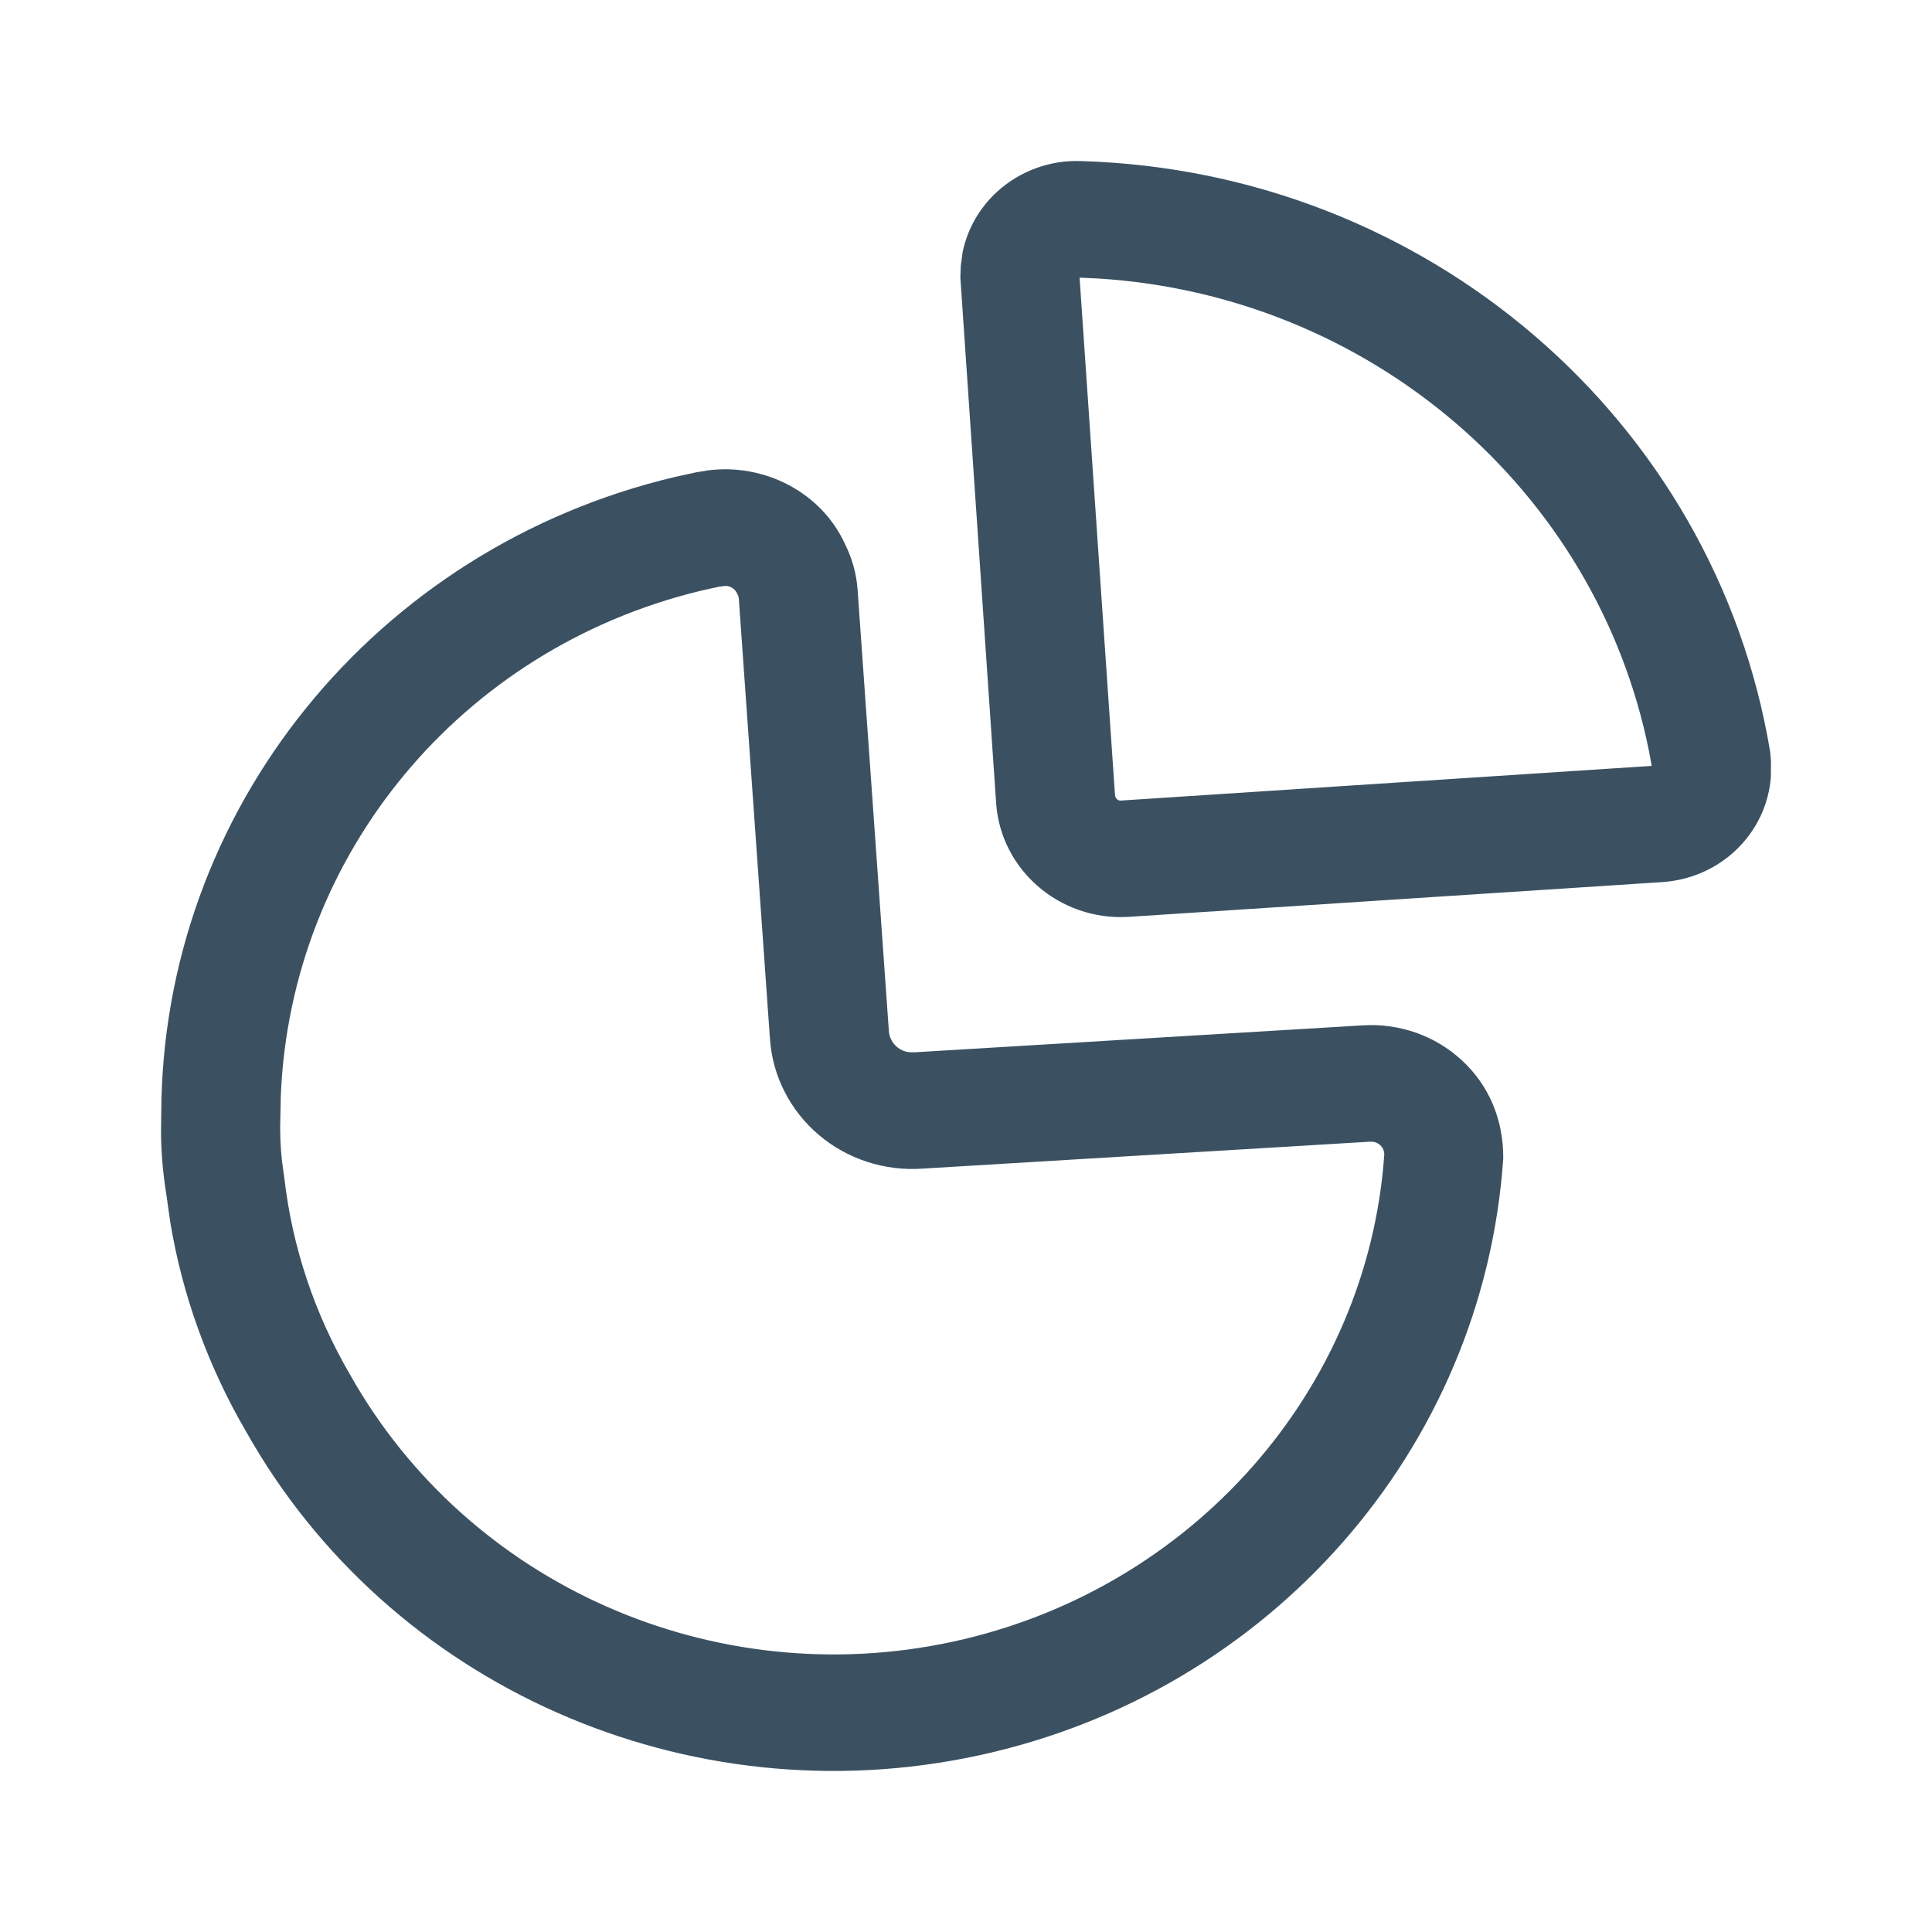
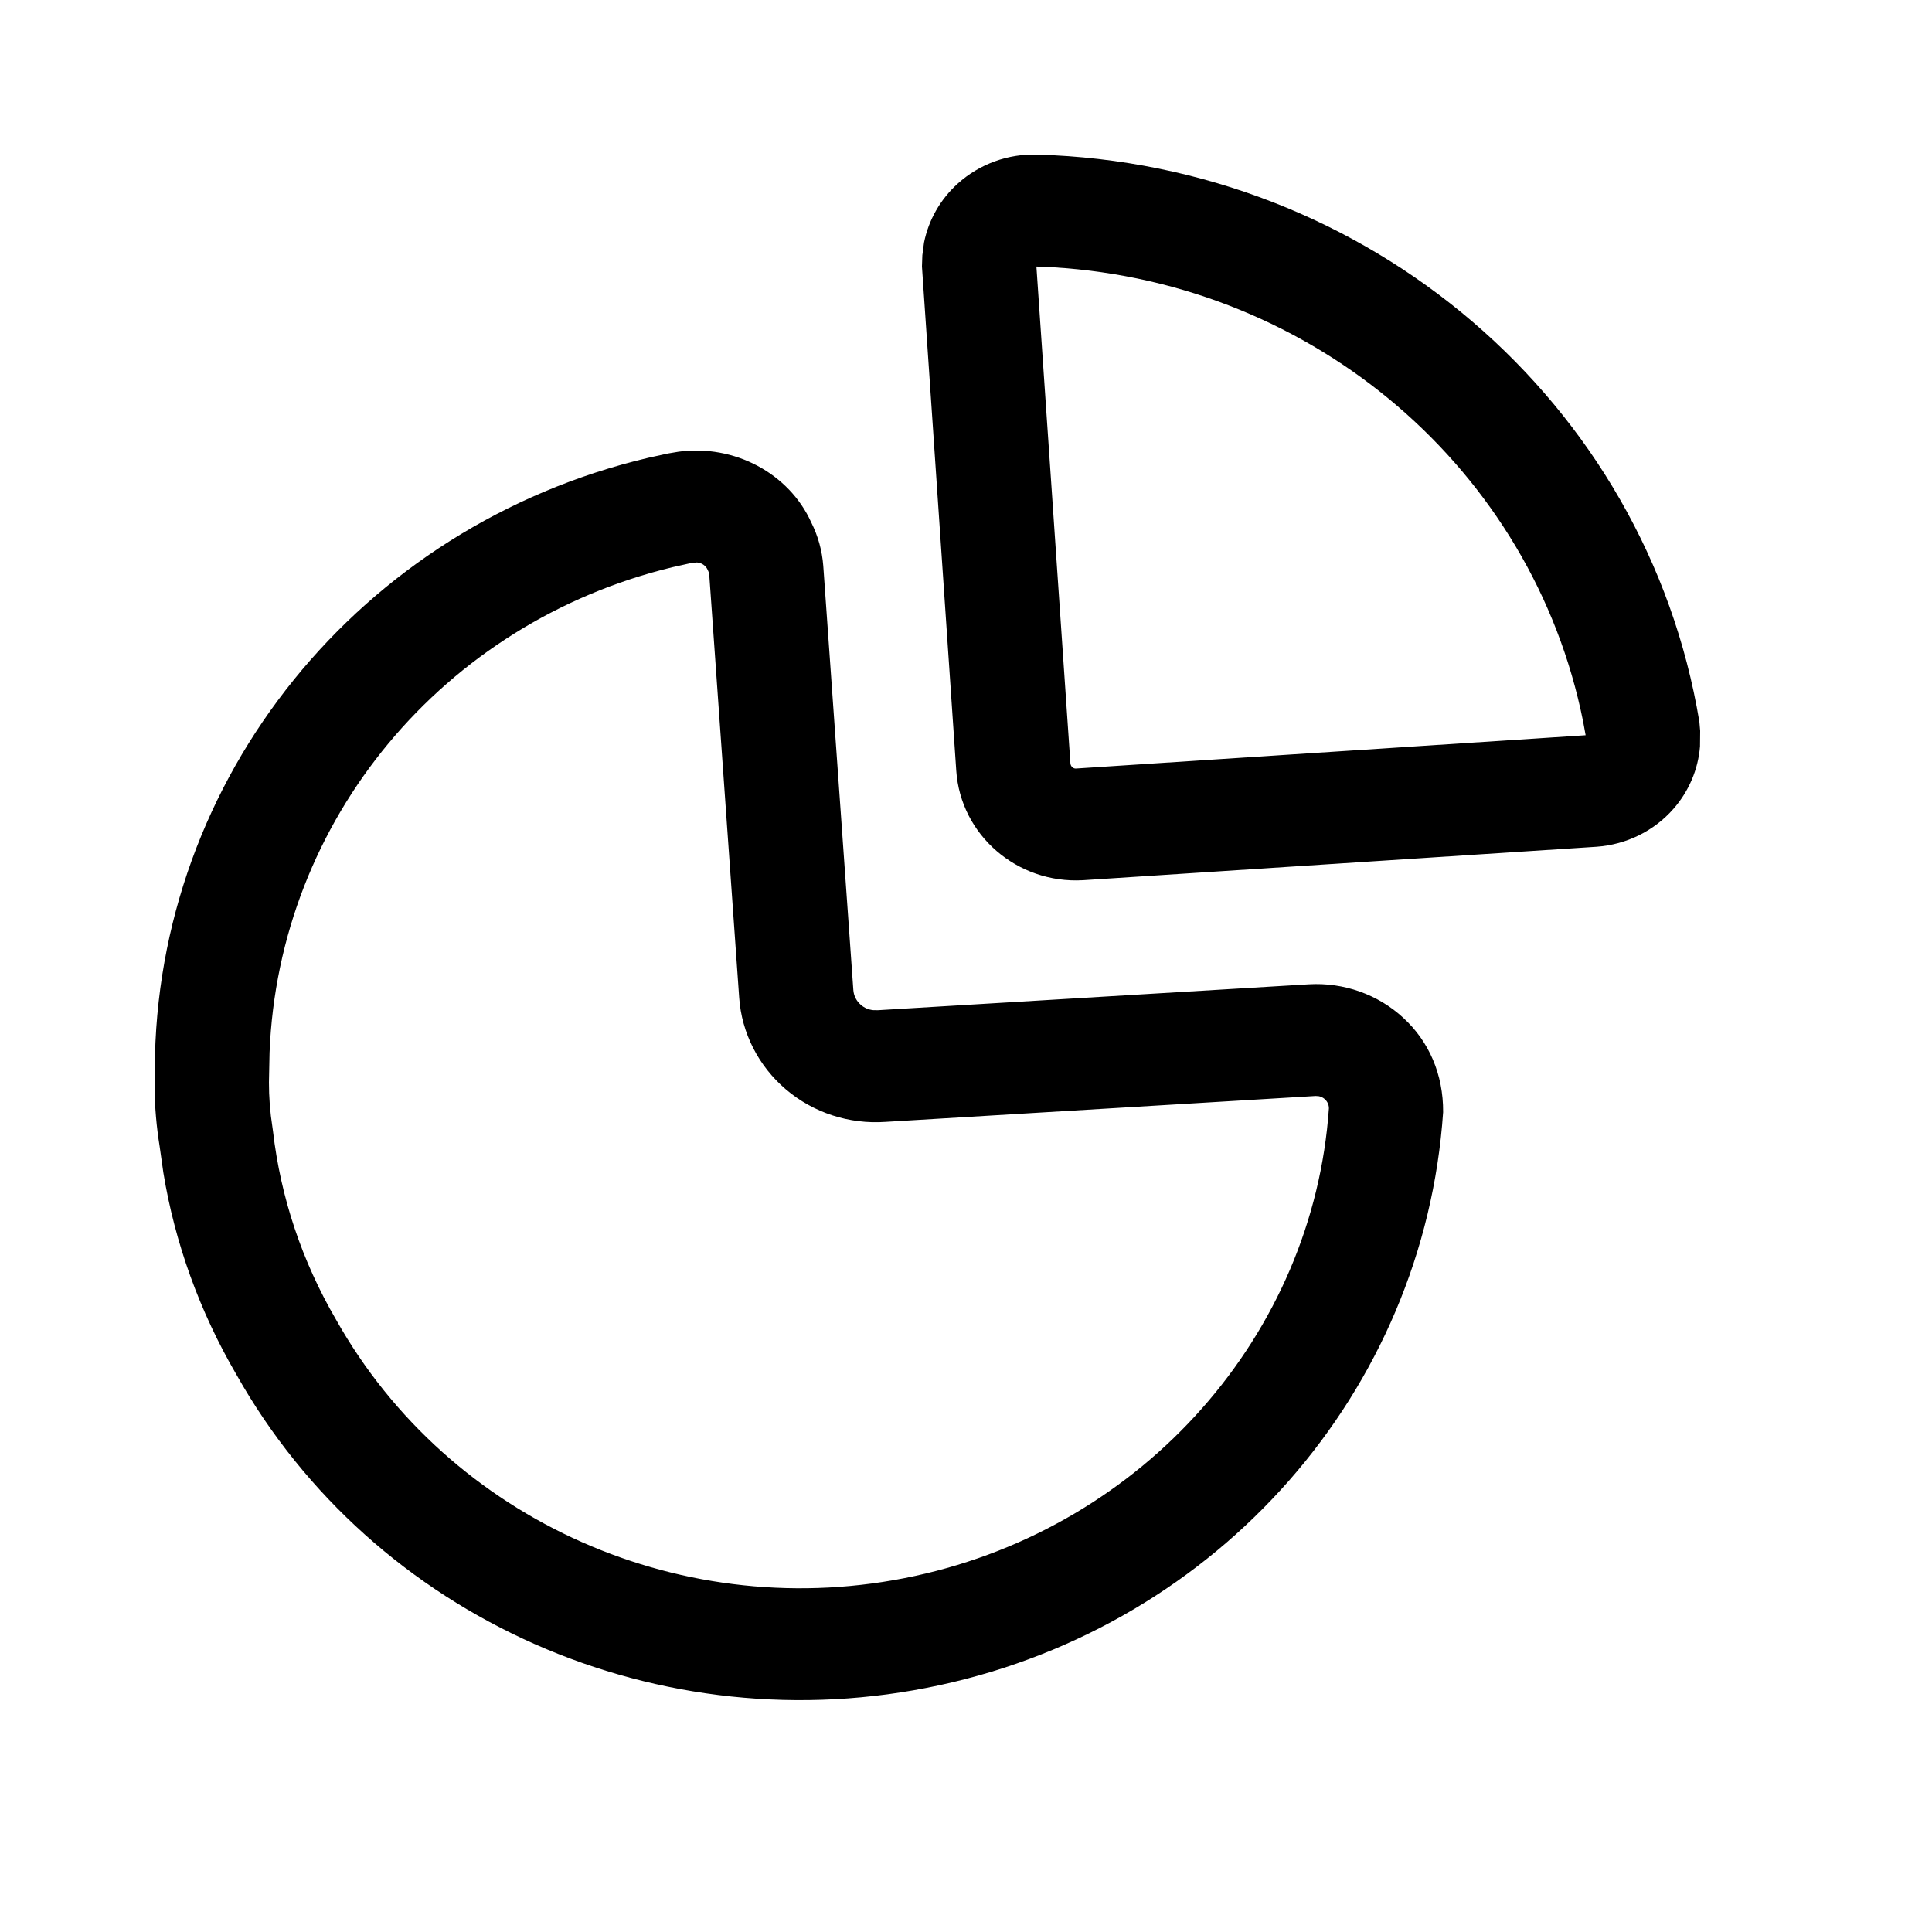
- <svg xmlns="http://www.w3.org/2000/svg" width="24" height="24" viewBox="0 0 24 24" fill="none">
-   <path d="M10.498 6.761C10.585 6.935 10.638 7.124 10.653 7.321L11.042 12.809C11.047 12.885 11.083 12.955 11.141 13.004C11.184 13.041 11.238 13.065 11.298 13.071L11.36 13.072L16.934 12.737C17.387 12.71 17.831 12.867 18.16 13.172C18.49 13.476 18.677 13.9 18.674 14.391C18.427 18.004 15.773 21.024 12.159 21.806C8.545 22.589 4.836 20.947 3.058 17.785C2.582 16.97 2.262 16.078 2.114 15.175L2.066 14.836C2.025 14.582 2.003 14.326 2 14.079L2.003 13.837C2.013 10.066 4.662 6.804 8.388 5.924L8.644 5.868L8.781 5.845C9.502 5.747 10.211 6.125 10.498 6.761ZM9.016 7.278L8.932 7.288L8.704 7.339C5.735 8.055 3.606 10.61 3.488 13.621L3.483 13.866C3.476 14.053 3.482 14.239 3.505 14.438L3.533 14.641C3.632 15.495 3.908 16.321 4.349 17.077C5.816 19.686 8.867 21.037 11.839 20.393C14.811 19.749 16.994 17.265 17.196 14.341C17.196 14.297 17.177 14.255 17.145 14.225C17.123 14.205 17.096 14.191 17.067 14.185L17.024 14.182L11.459 14.517C10.989 14.55 10.525 14.399 10.17 14.097C9.815 13.795 9.597 13.367 9.565 12.91L9.177 7.426C9.176 7.417 9.174 7.408 9.157 7.373C9.132 7.317 9.076 7.281 9.016 7.278ZM13.423 2.001C17.708 2.122 21.303 5.202 21.99 9.341L22 9.457L21.998 9.659C21.974 9.956 21.854 10.239 21.654 10.467C21.404 10.752 21.048 10.929 20.659 10.957L14.013 11.39C13.162 11.438 12.43 10.805 12.374 9.973L11.93 3.449L11.935 3.303L11.957 3.138C12.016 2.846 12.168 2.579 12.393 2.376C12.674 2.122 13.047 1.987 13.423 2.001ZM13.411 3.449L13.851 9.878C13.854 9.917 13.888 9.947 13.921 9.945L20.518 9.514L20.485 9.334C19.832 6.08 17.012 3.664 13.629 3.459L13.411 3.449Z" fill="#3B5162" />
+ <svg xmlns="http://www.w3.org/2000/svg" width="24" height="24" viewBox="0 0 25 25" fill="inherit">
+   <path d="M10.498 6.761C10.585 6.935 10.638 7.124 10.653 7.321L11.042 12.809C11.047 12.885 11.083 12.955 11.141 13.004C11.184 13.041 11.238 13.065 11.298 13.071L11.36 13.072L16.934 12.737C17.387 12.71 17.831 12.867 18.16 13.172C18.49 13.476 18.677 13.9 18.674 14.391C18.427 18.004 15.773 21.024 12.159 21.806C8.545 22.589 4.836 20.947 3.058 17.785C2.582 16.97 2.262 16.078 2.114 15.175L2.066 14.836C2.025 14.582 2.003 14.326 2 14.079L2.003 13.837C2.013 10.066 4.662 6.804 8.388 5.924L8.644 5.868L8.781 5.845C9.502 5.747 10.211 6.125 10.498 6.761ZM9.016 7.278L8.932 7.288L8.704 7.339C5.735 8.055 3.606 10.61 3.488 13.621L3.483 13.866C3.476 14.053 3.482 14.239 3.505 14.438L3.533 14.641C3.632 15.495 3.908 16.321 4.349 17.077C5.816 19.686 8.867 21.037 11.839 20.393C14.811 19.749 16.994 17.265 17.196 14.341C17.196 14.297 17.177 14.255 17.145 14.225C17.123 14.205 17.096 14.191 17.067 14.185L17.024 14.182L11.459 14.517C10.989 14.55 10.525 14.399 10.17 14.097C9.815 13.795 9.597 13.367 9.565 12.91L9.177 7.426C9.176 7.417 9.174 7.408 9.157 7.373C9.132 7.317 9.076 7.281 9.016 7.278ZM13.423 2.001C17.708 2.122 21.303 5.202 21.99 9.341L22 9.457L21.998 9.659C21.974 9.956 21.854 10.239 21.654 10.467C21.404 10.752 21.048 10.929 20.659 10.957L14.013 11.39C13.162 11.438 12.43 10.805 12.374 9.973L11.93 3.449L11.935 3.303L11.957 3.138C12.016 2.846 12.168 2.579 12.393 2.376C12.674 2.122 13.047 1.987 13.423 2.001ZM13.411 3.449L13.851 9.878C13.854 9.917 13.888 9.947 13.921 9.945L20.518 9.514L20.485 9.334C19.832 6.08 17.012 3.664 13.629 3.459L13.411 3.449Z" fill="inherit" />
</svg>
